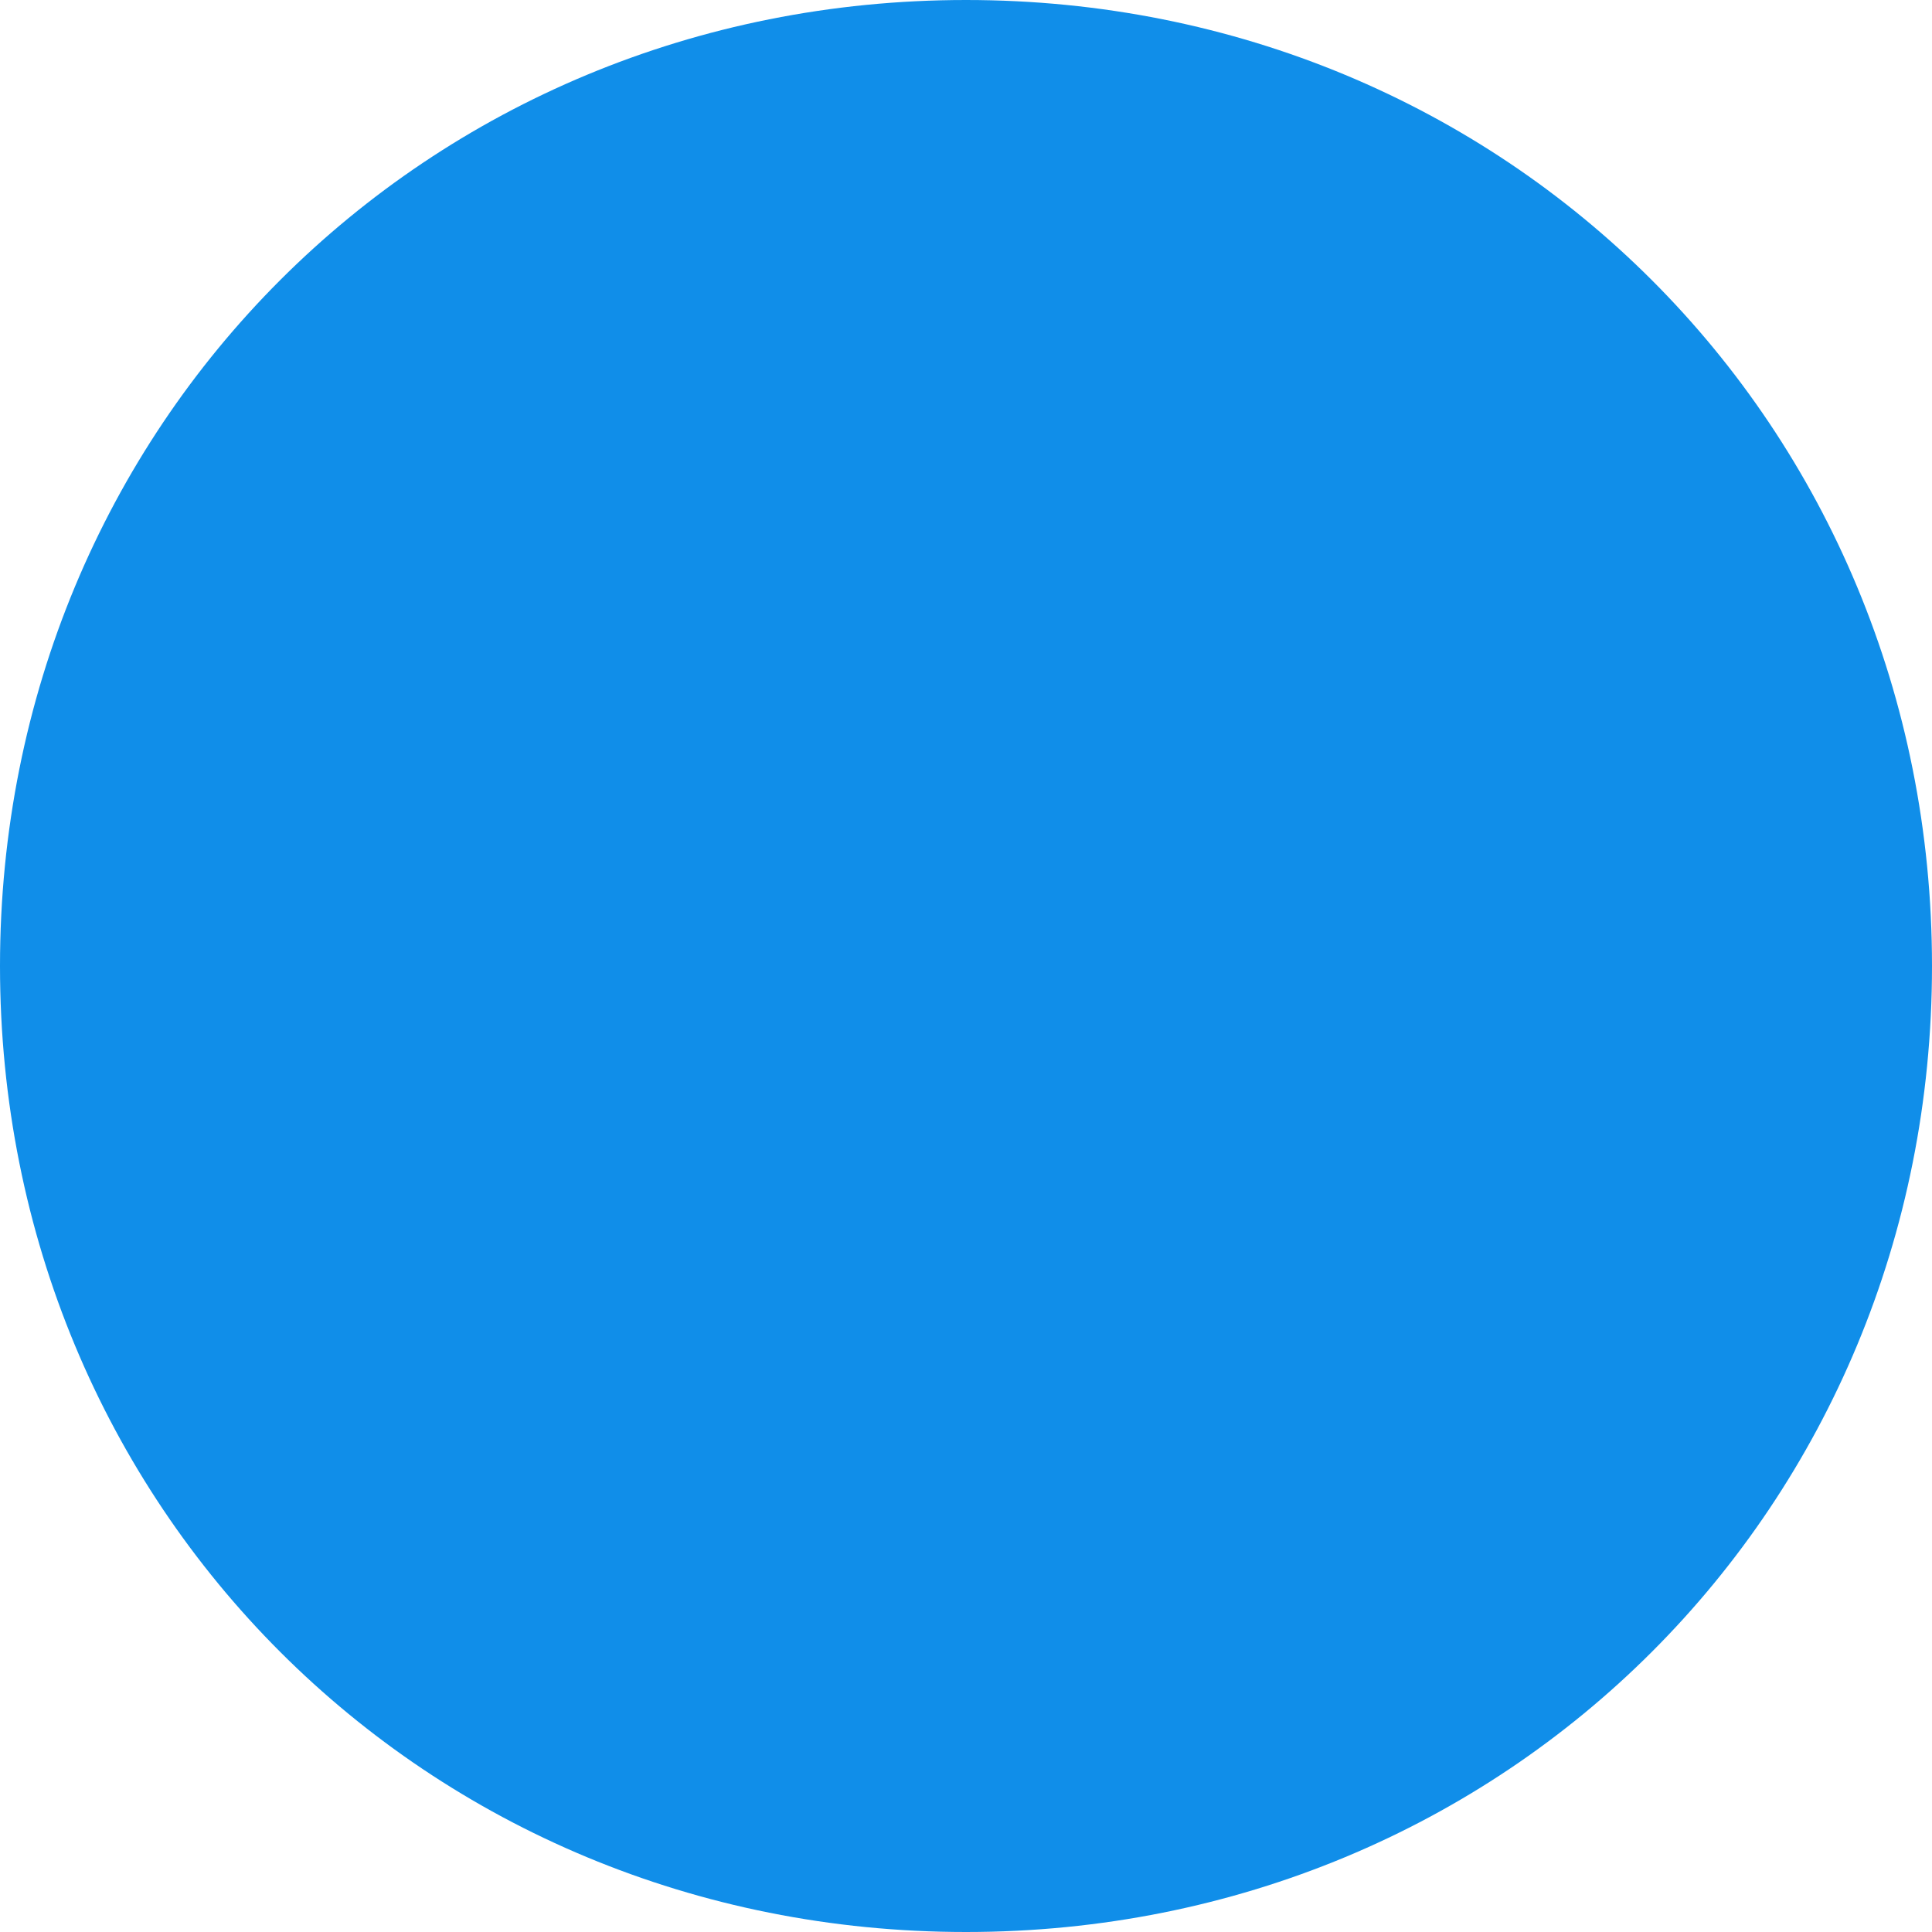
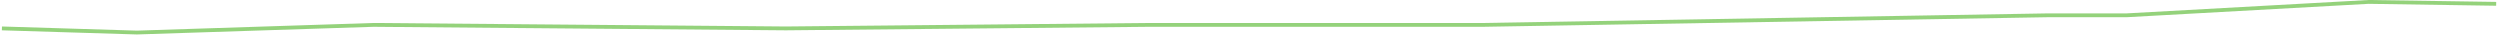
- <svg xmlns="http://www.w3.org/2000/svg" version="1.1" width="6px" height="6px">
-   <g transform="matrix(1 0 0 1 -872 -287 )">
-     <path d="M 875 287  C 876.68 287  878 288.32  878 290  C 878 291.68  876.68 293  875 293  C 873.32 293  872 291.68  872 290  C 872 288.32  873.32 287  875 287  Z " fill-rule="nonzero" fill="#108ee9" stroke="none" />
+ <svg xmlns="http://www.w3.org/2000/svg" version="1.1" width="1306px" height="19px">
+   <g transform="matrix(1 0 0 1 -584 -348 )">
+     <path d="M 0 13.838  L 70.511 16  L 194.146 12  L 409.542 13.838  L 598.858 12  L 773.686 12  L 1068.286 7  L 1109.82 7  L 1236.353 0  L 1303 1  " stroke-width="2" stroke="#94d27b" fill="none" transform="matrix(1 0 0 1 585 349 )" />
  </g>
</svg>
